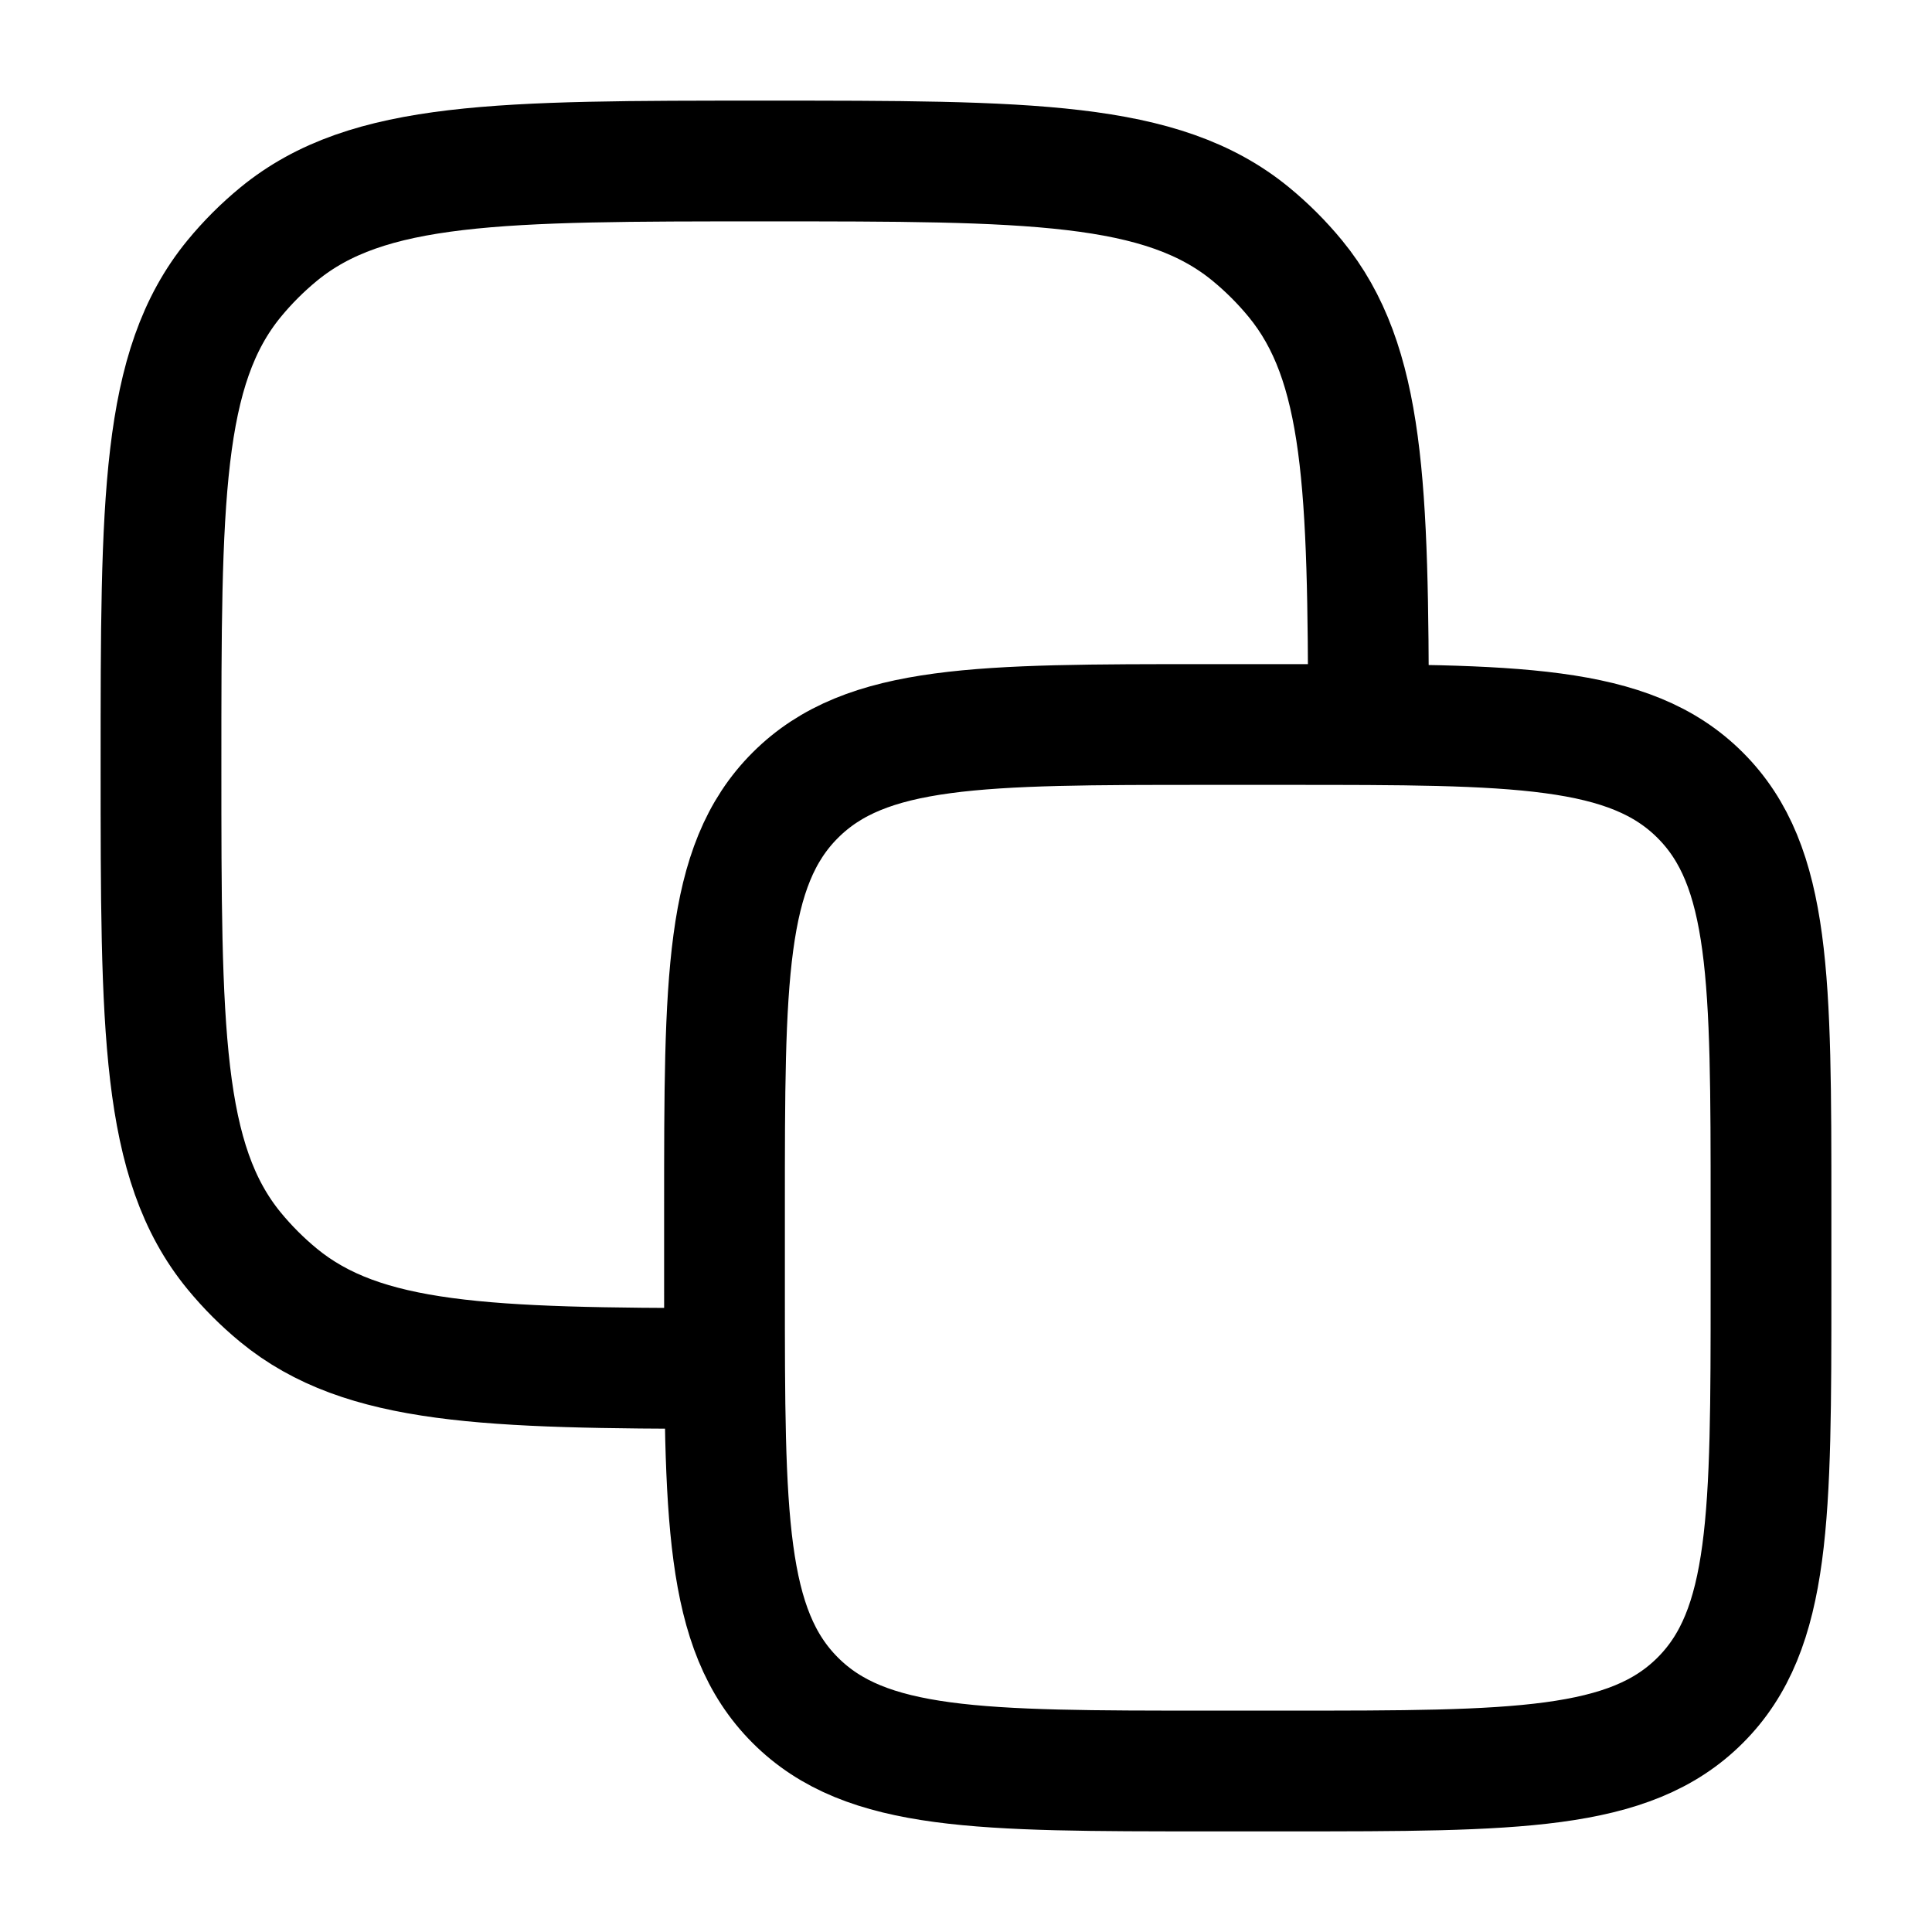
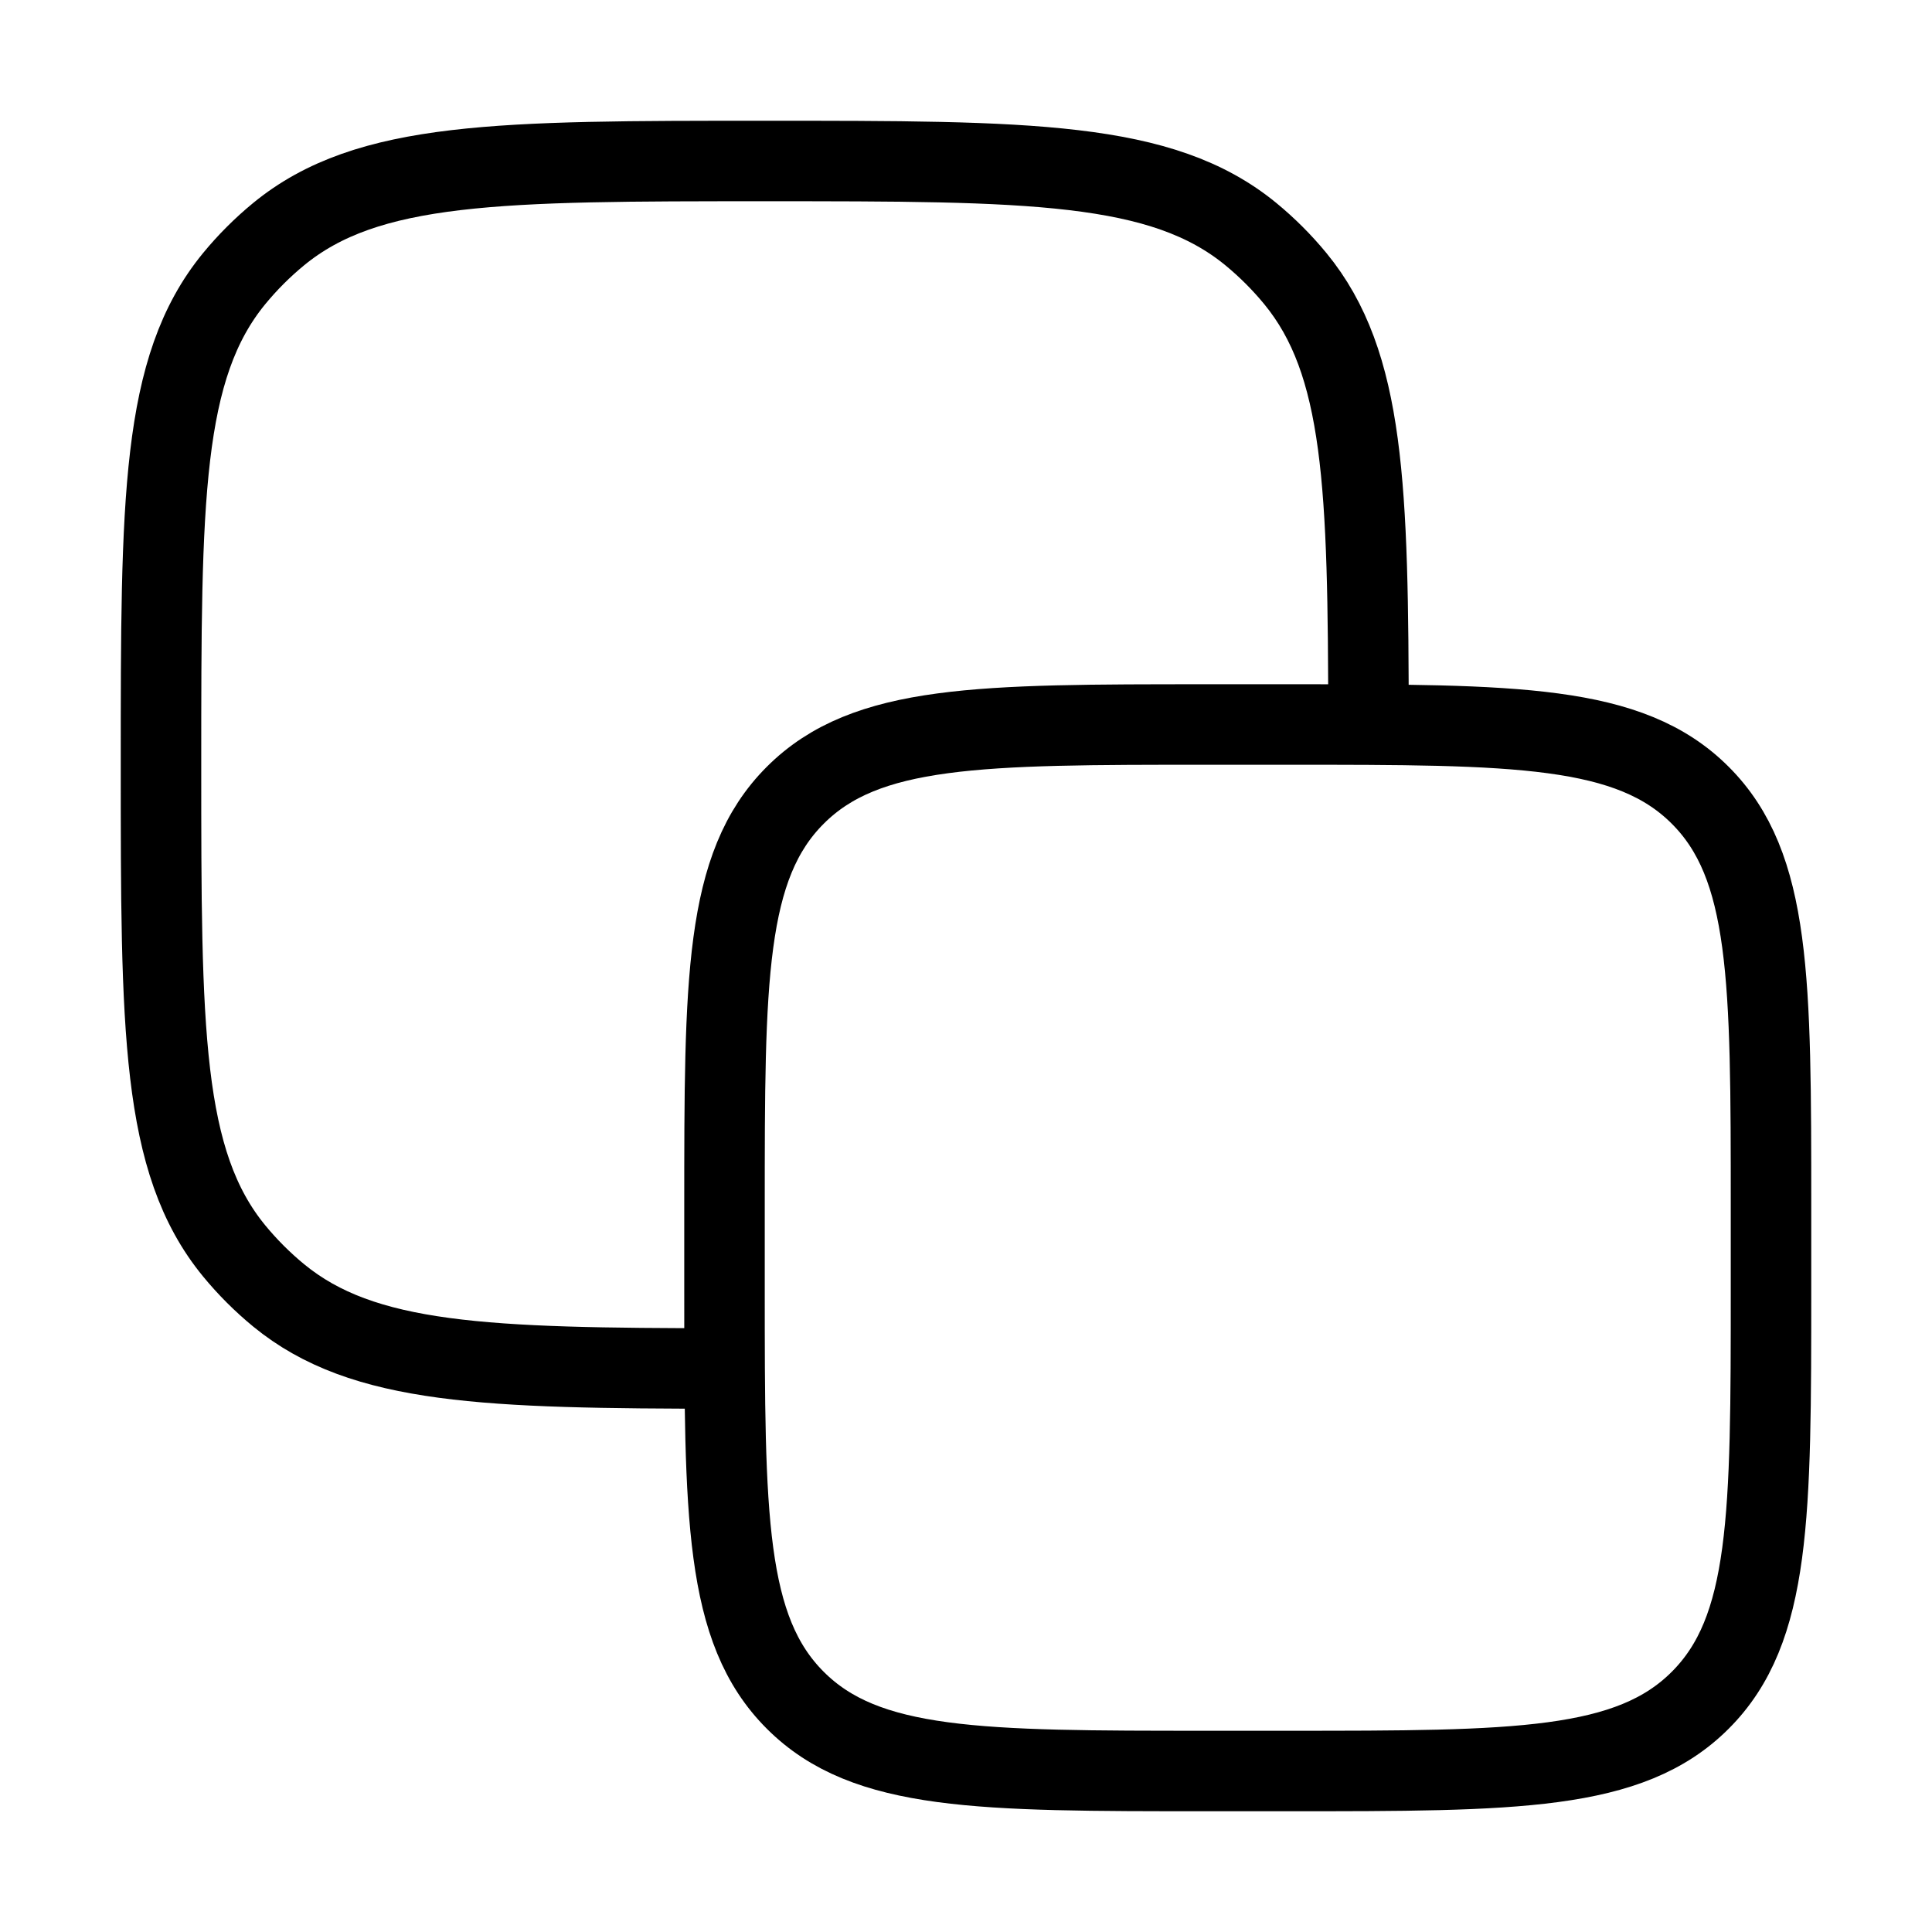
<svg xmlns="http://www.w3.org/2000/svg" viewBox="0 0 24 24" fill="none">
-   <path d="M17 9C16.997 6.043 16.953 4.511 16.092 3.462C15.926 3.26 15.74 3.074 15.538 2.908C14.431 2 12.787 2 9.5 2C6.213 2 4.569 2 3.462 2.908C3.26 3.074 3.074 3.26 2.908 3.462C2 4.569 2 6.213 2 9.5C2 12.787 2 14.431 2.908 15.538C3.074 15.74 3.26 15.926 3.462 16.092C4.511 16.953 6.043 16.997 9 17M9 15C9 12.172 9 10.757 9.879 9.879C10.757 9 12.172 9 15 9H16C18.828 9 20.243 9 21.121 9.879C22 10.757 22 12.172 22 15V16C22 18.828 22 20.243 21.121 21.121C20.243 22 18.828 22 16 22H15C12.172 22 10.757 22 9.879 21.121C9 20.243 9 18.828 9 16V15Z" stroke="currentColor" stroke-width="1.5" stroke-linecap="round" stroke-linejoin="round" />
+   <path d="M17 9C16.997 6.043 16.953 4.511 16.092 3.462C15.926 3.26 15.74 3.074 15.538 2.908C14.431 2 12.787 2 9.5 2C6.213 2 4.569 2 3.462 2.908C3.26 3.074 3.074 3.26 2.908 3.462C2 4.569 2 6.213 2 9.5C2 12.787 2 14.431 2.908 15.538C3.074 15.74 3.26 15.926 3.462 16.092C4.511 16.953 6.043 16.997 9 17M9 15C9 12.172 9 10.757 9.879 9.879C10.757 9 12.172 9 15 9H16C18.828 9 20.243 9 21.121 9.879C22 10.757 22 12.172 22 15V16C22 18.828 22 20.243 21.121 21.121C20.243 22 18.828 22 16 22H15C12.172 22 10.757 22 9.879 21.121C9 20.243 9 18.828 9 16V15Z" stroke="currentColor" strokeWidth="1.5" strokeLinecap="round" strokeLinejoin="round" />
</svg>
